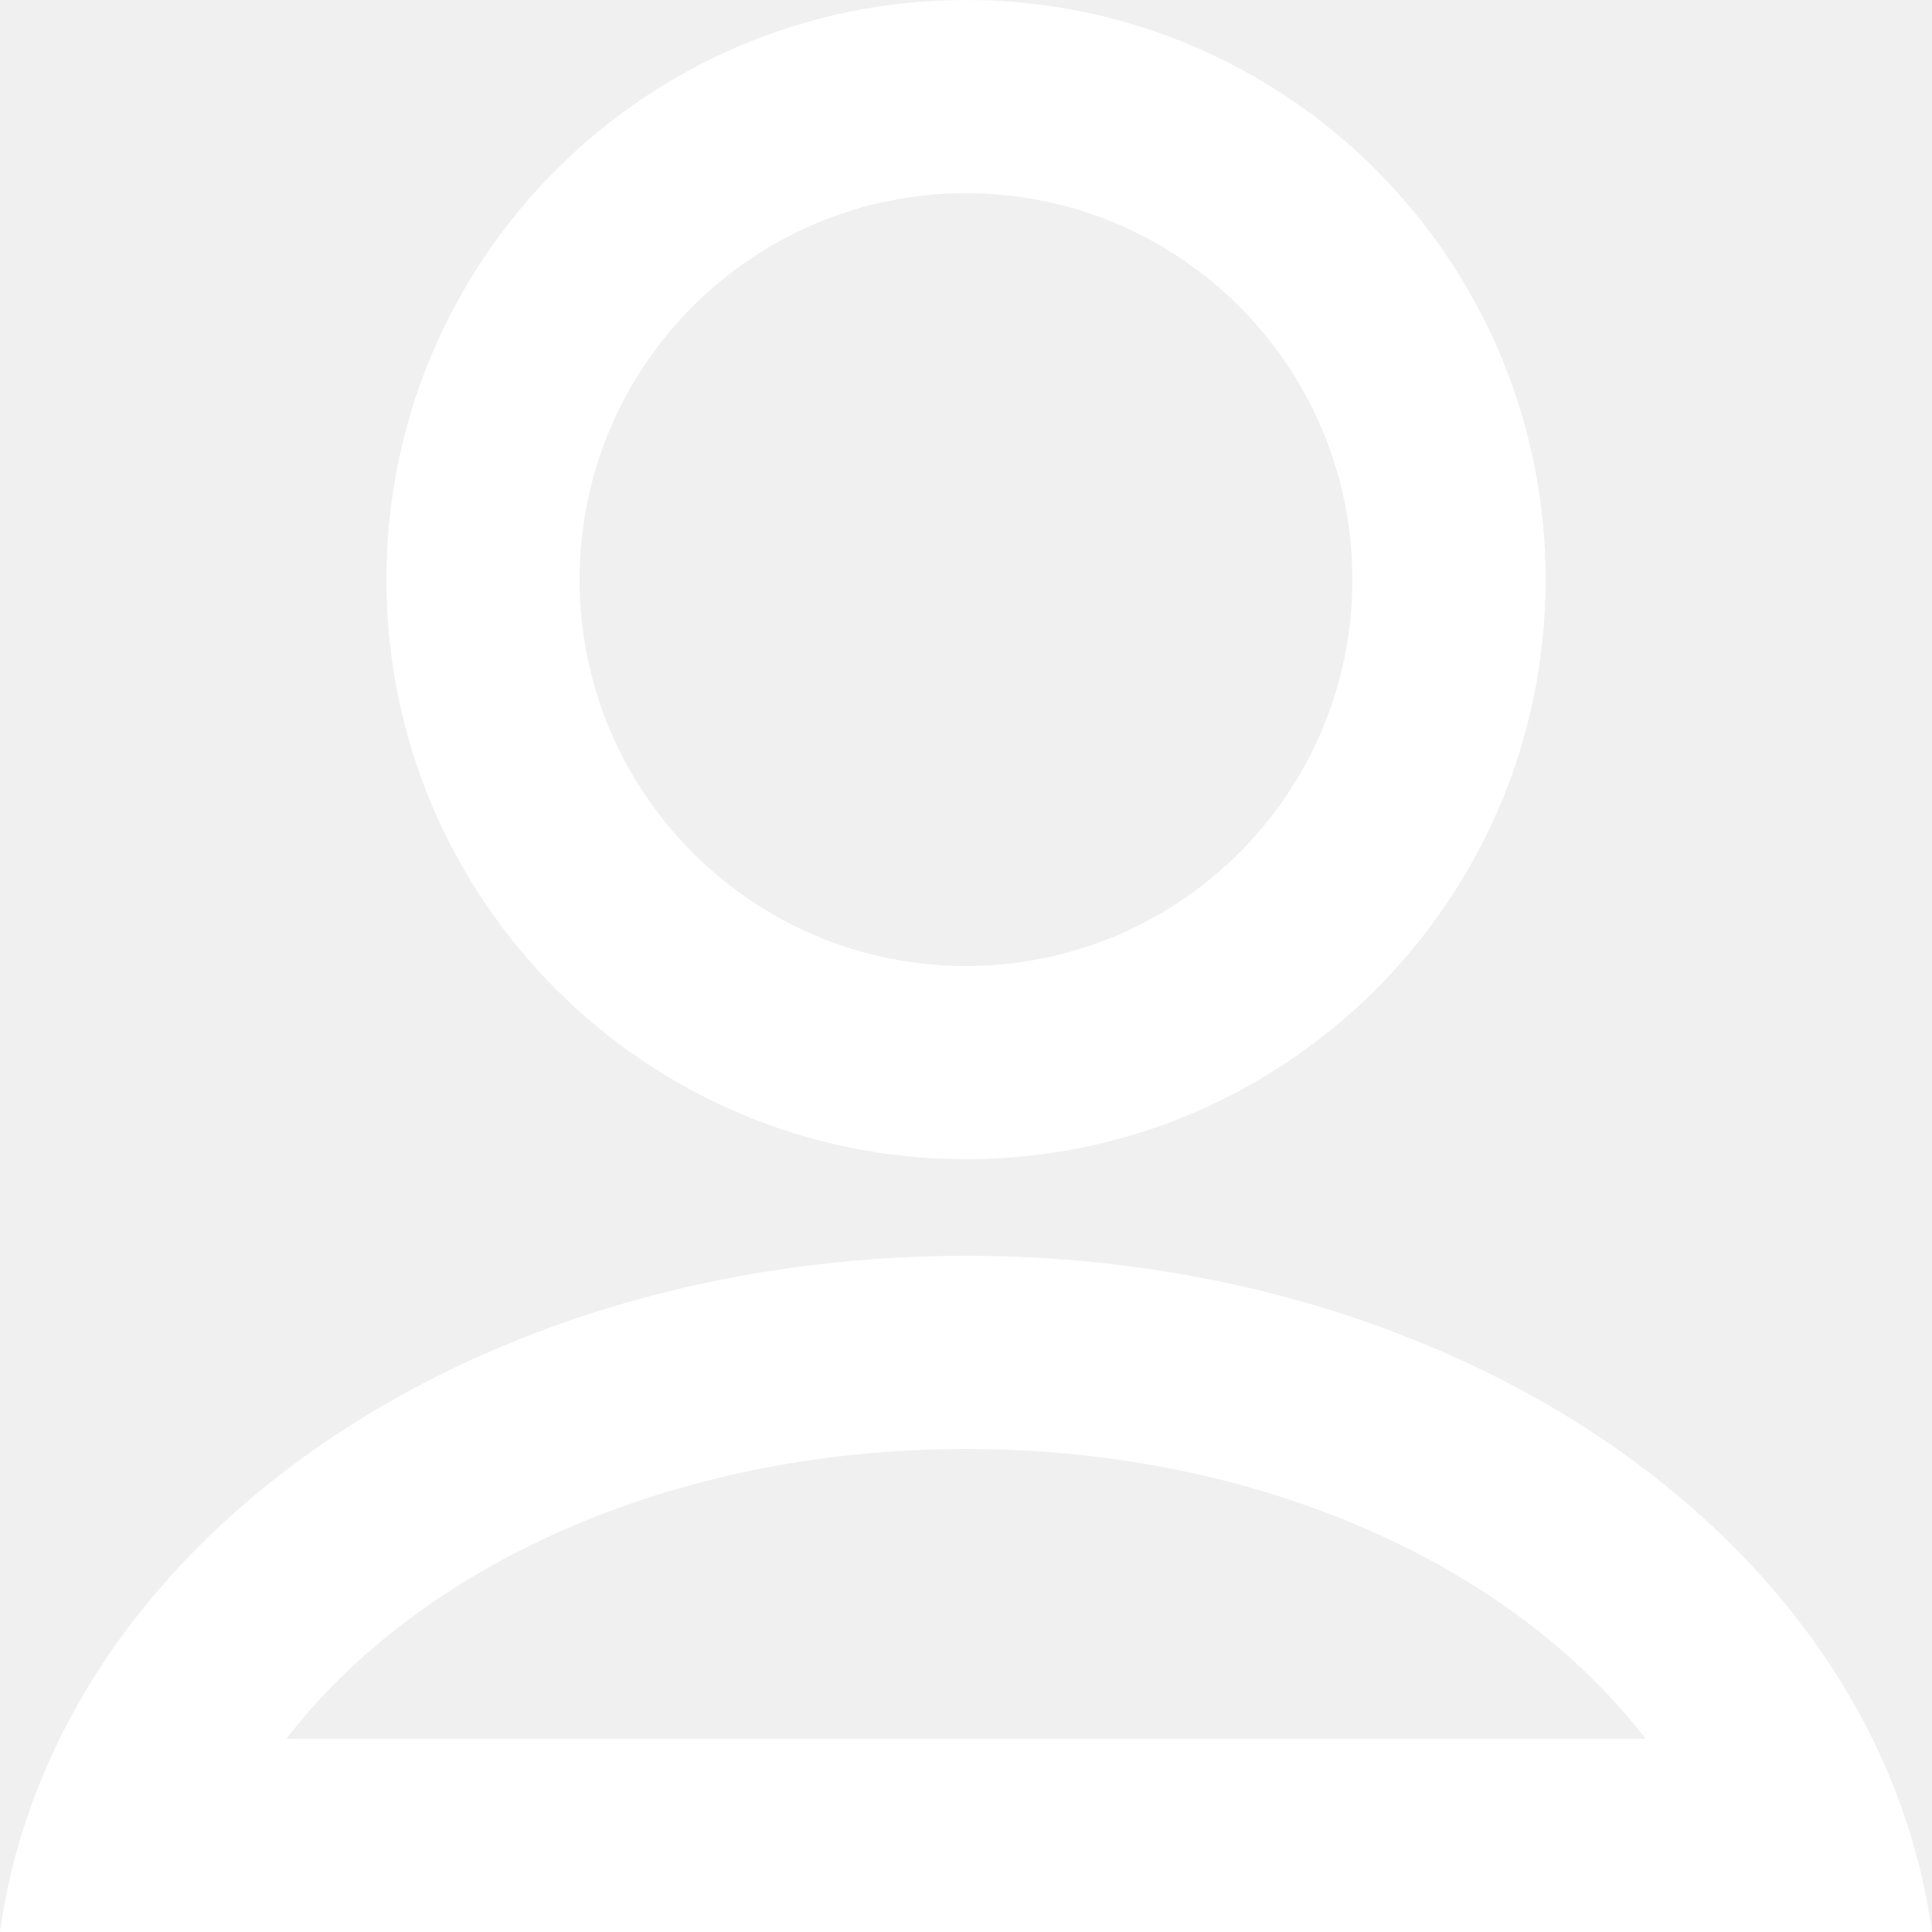
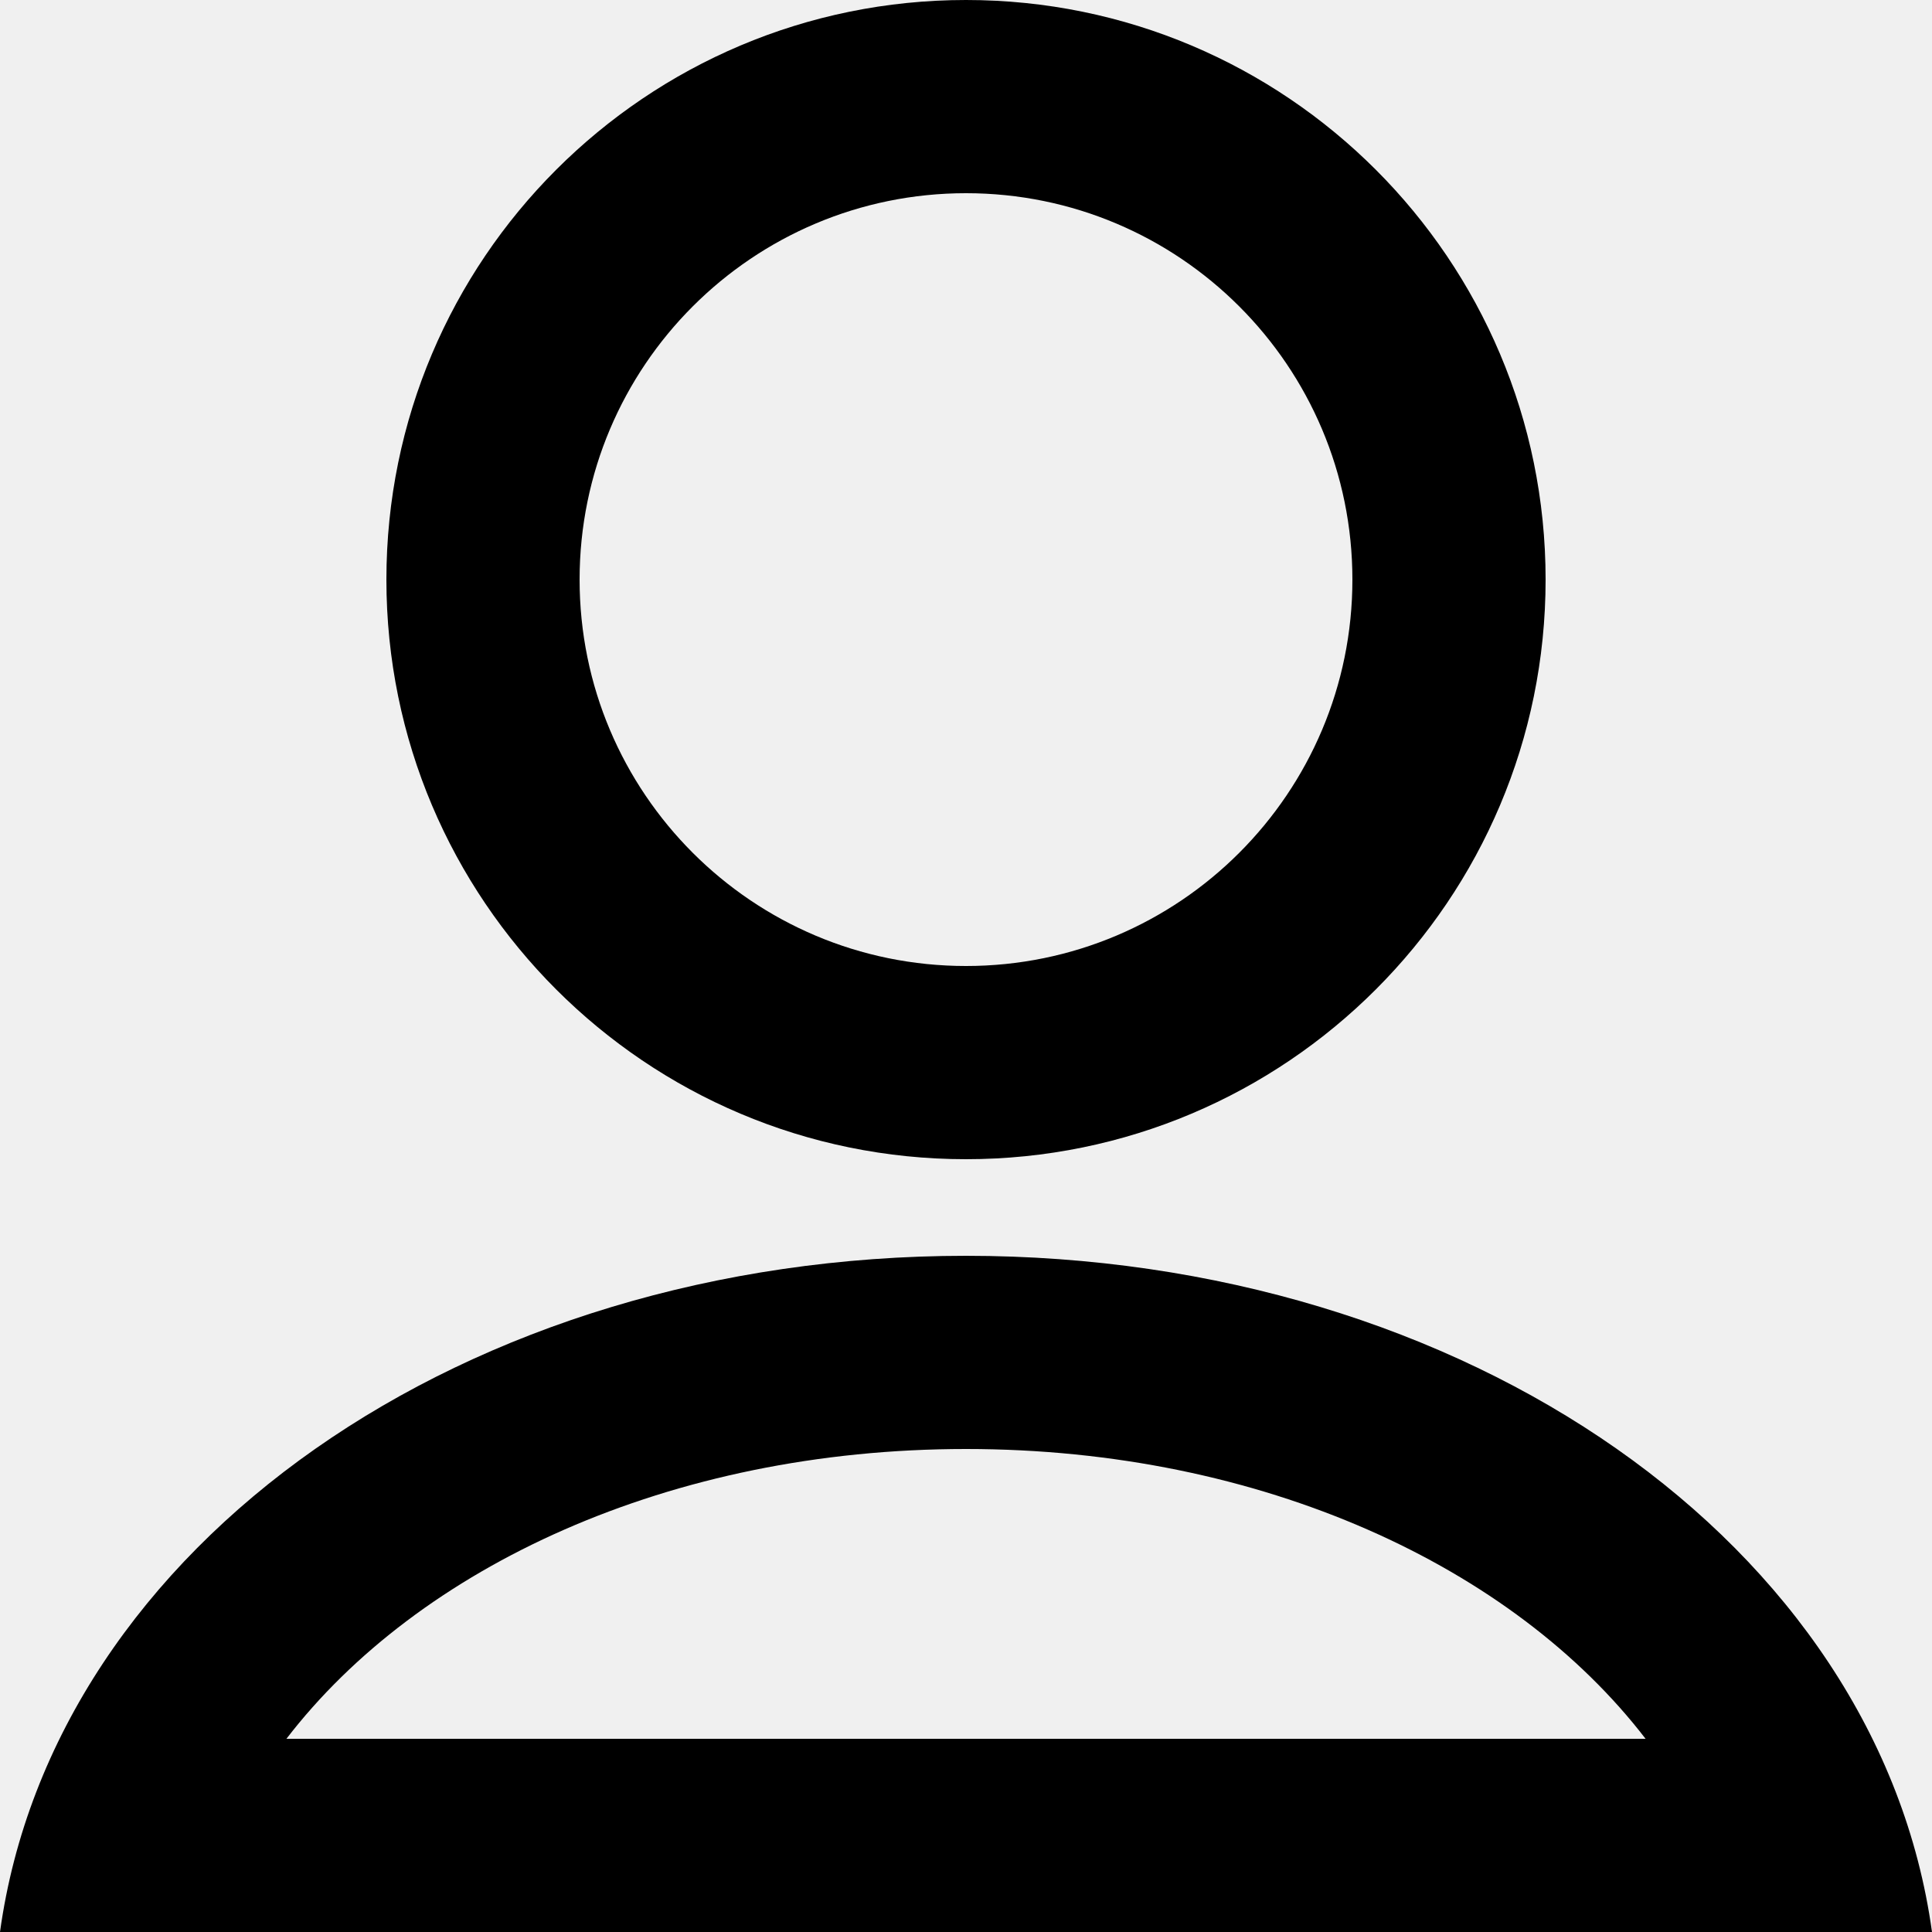
<svg xmlns="http://www.w3.org/2000/svg" viewBox="0 0 20 20">
-   <path d="M14 6a4 4 0 10-8 0 4 4 0 008 0zm2 0A6 6 0 114 6a6 6 0 0112 0zm-6 9c-3.068 0-5.67 1.223-7.035 3h14.07c-1.365-1.777-3.967-3-7.035-3zm10 5H0c.553-4.006 4.819-7 10-7s9.447 2.994 10 7z" fill="#fff" />
+   <path d="M14 6a4 4 0 10-8 0 4 4 0 008 0zm2 0A6 6 0 114 6a6 6 0 0112 0zm-6 9c-3.068 0-5.67 1.223-7.035 3h14.07c-1.365-1.777-3.967-3-7.035-3zm10 5H0c.553-4.006 4.819-7 10-7s9.447 2.994 10 7z" fill="currentColor" />
</svg>
